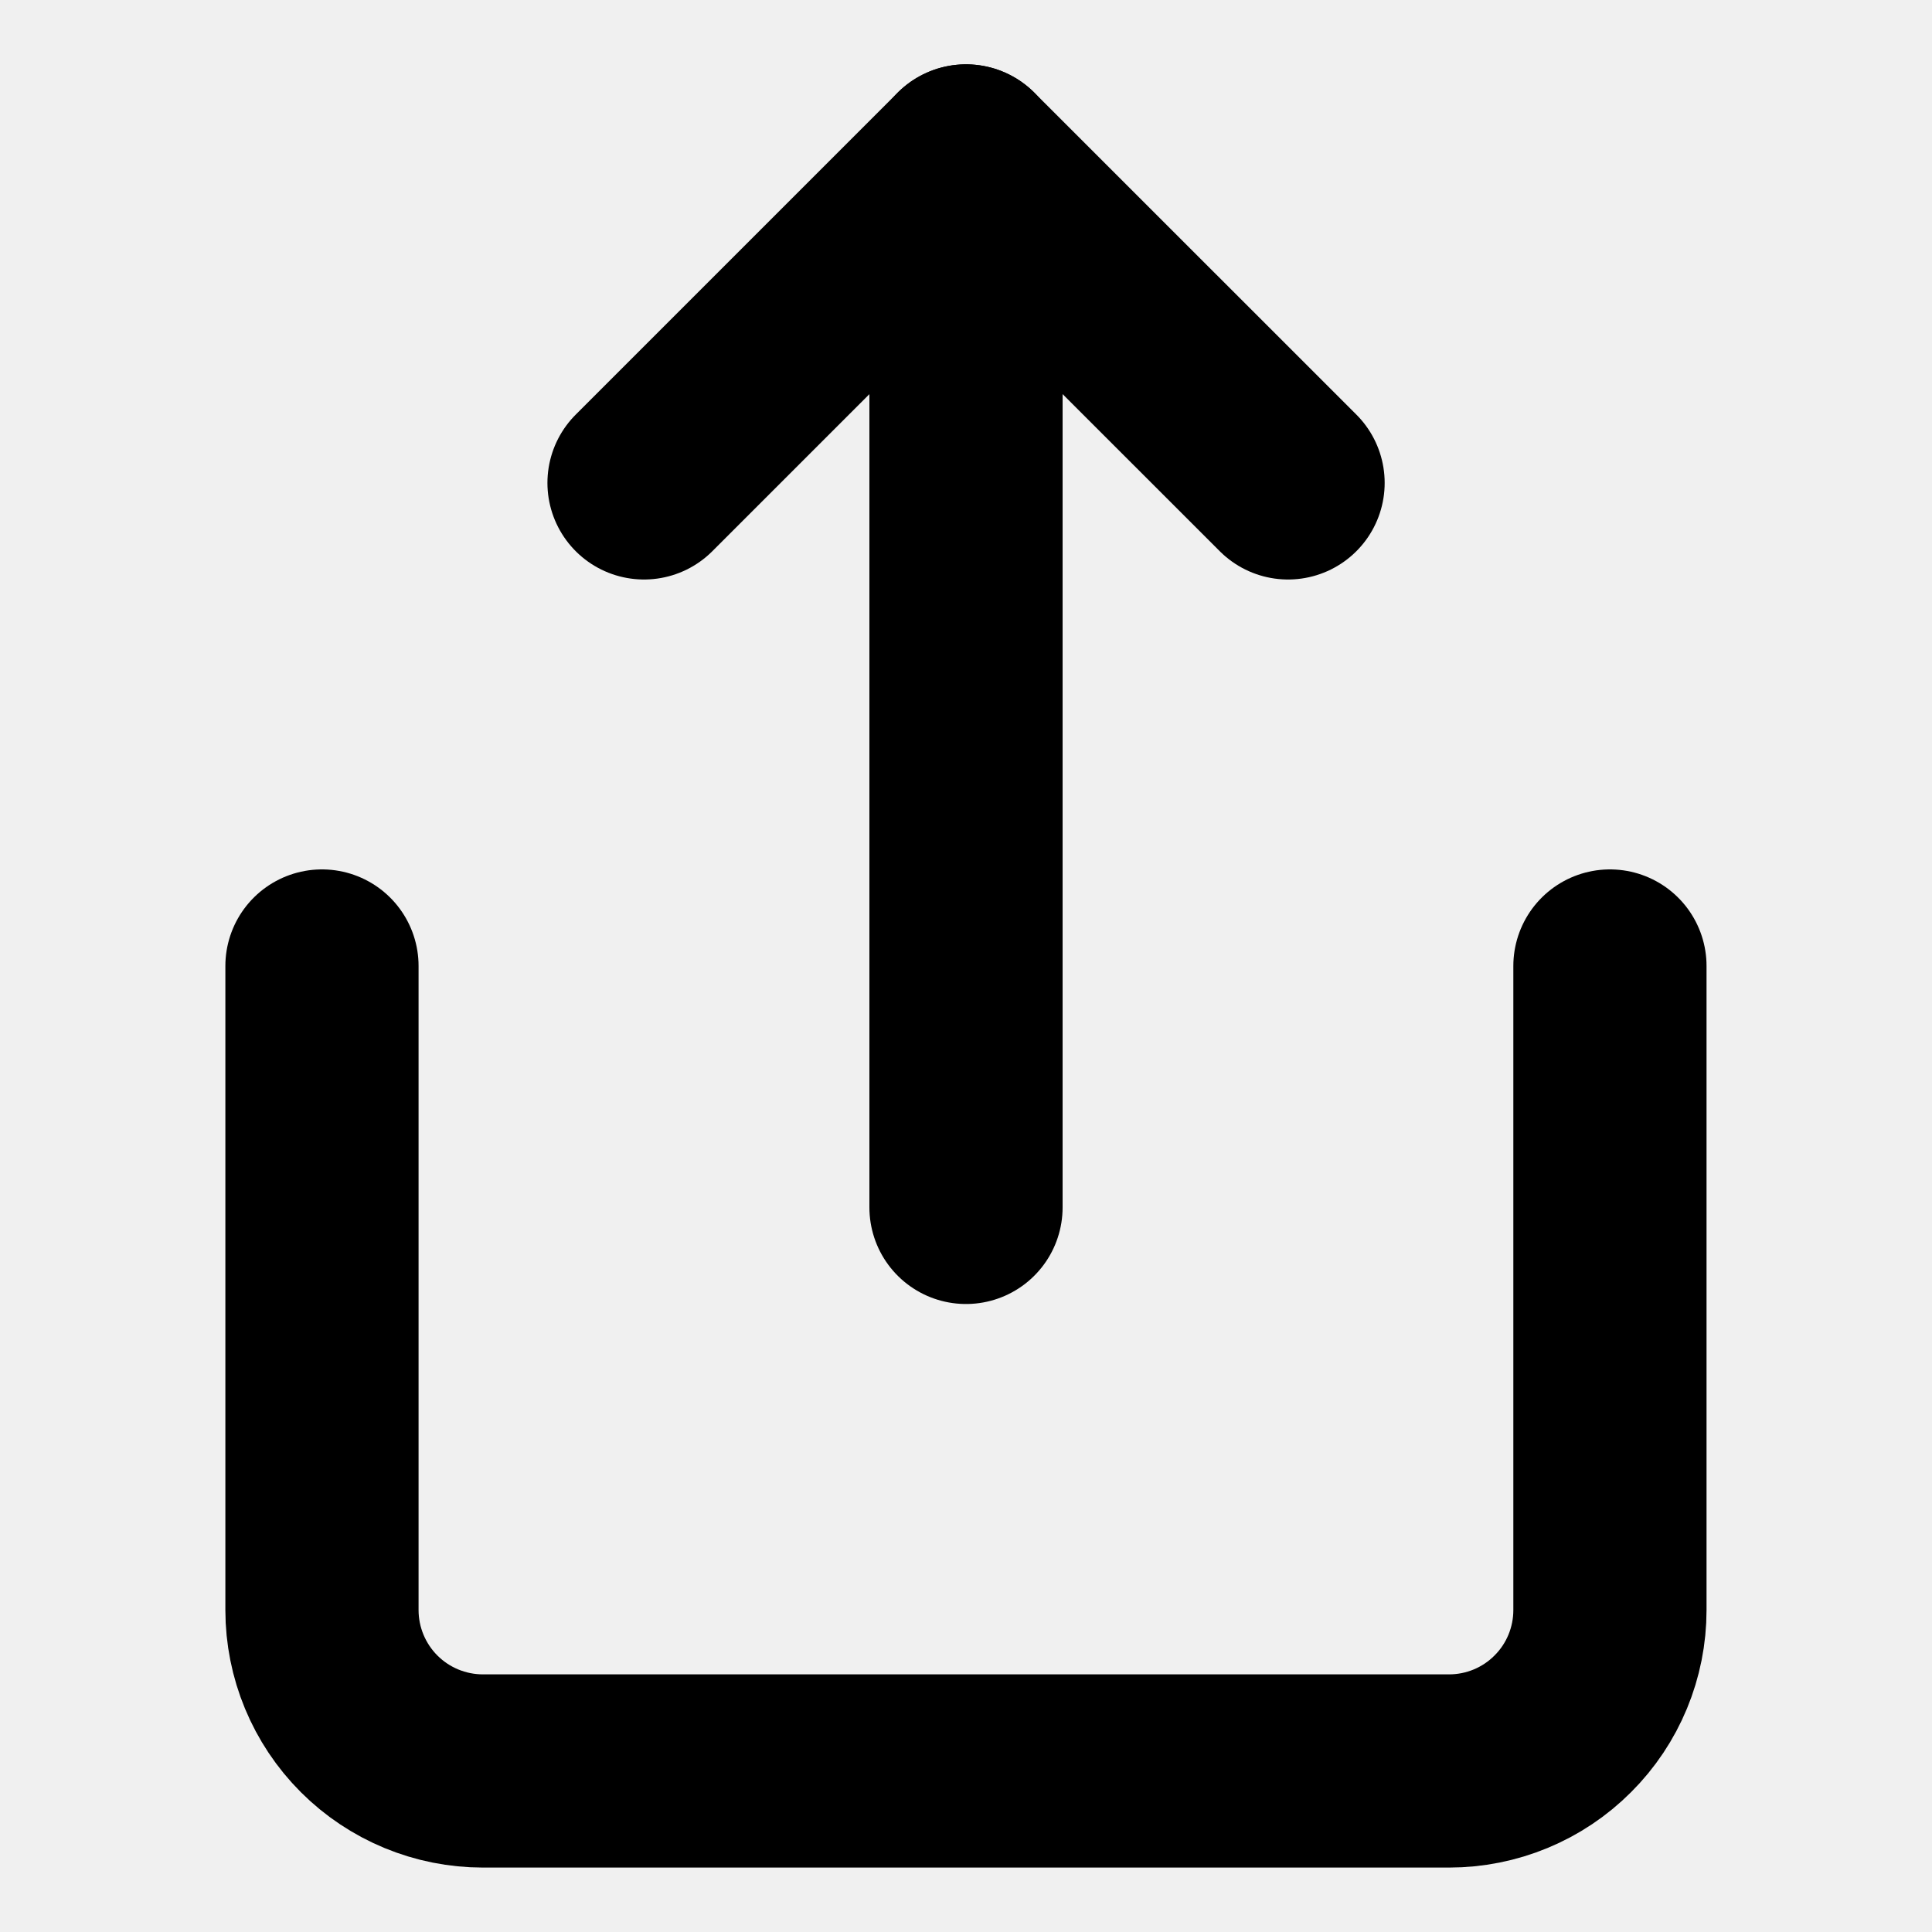
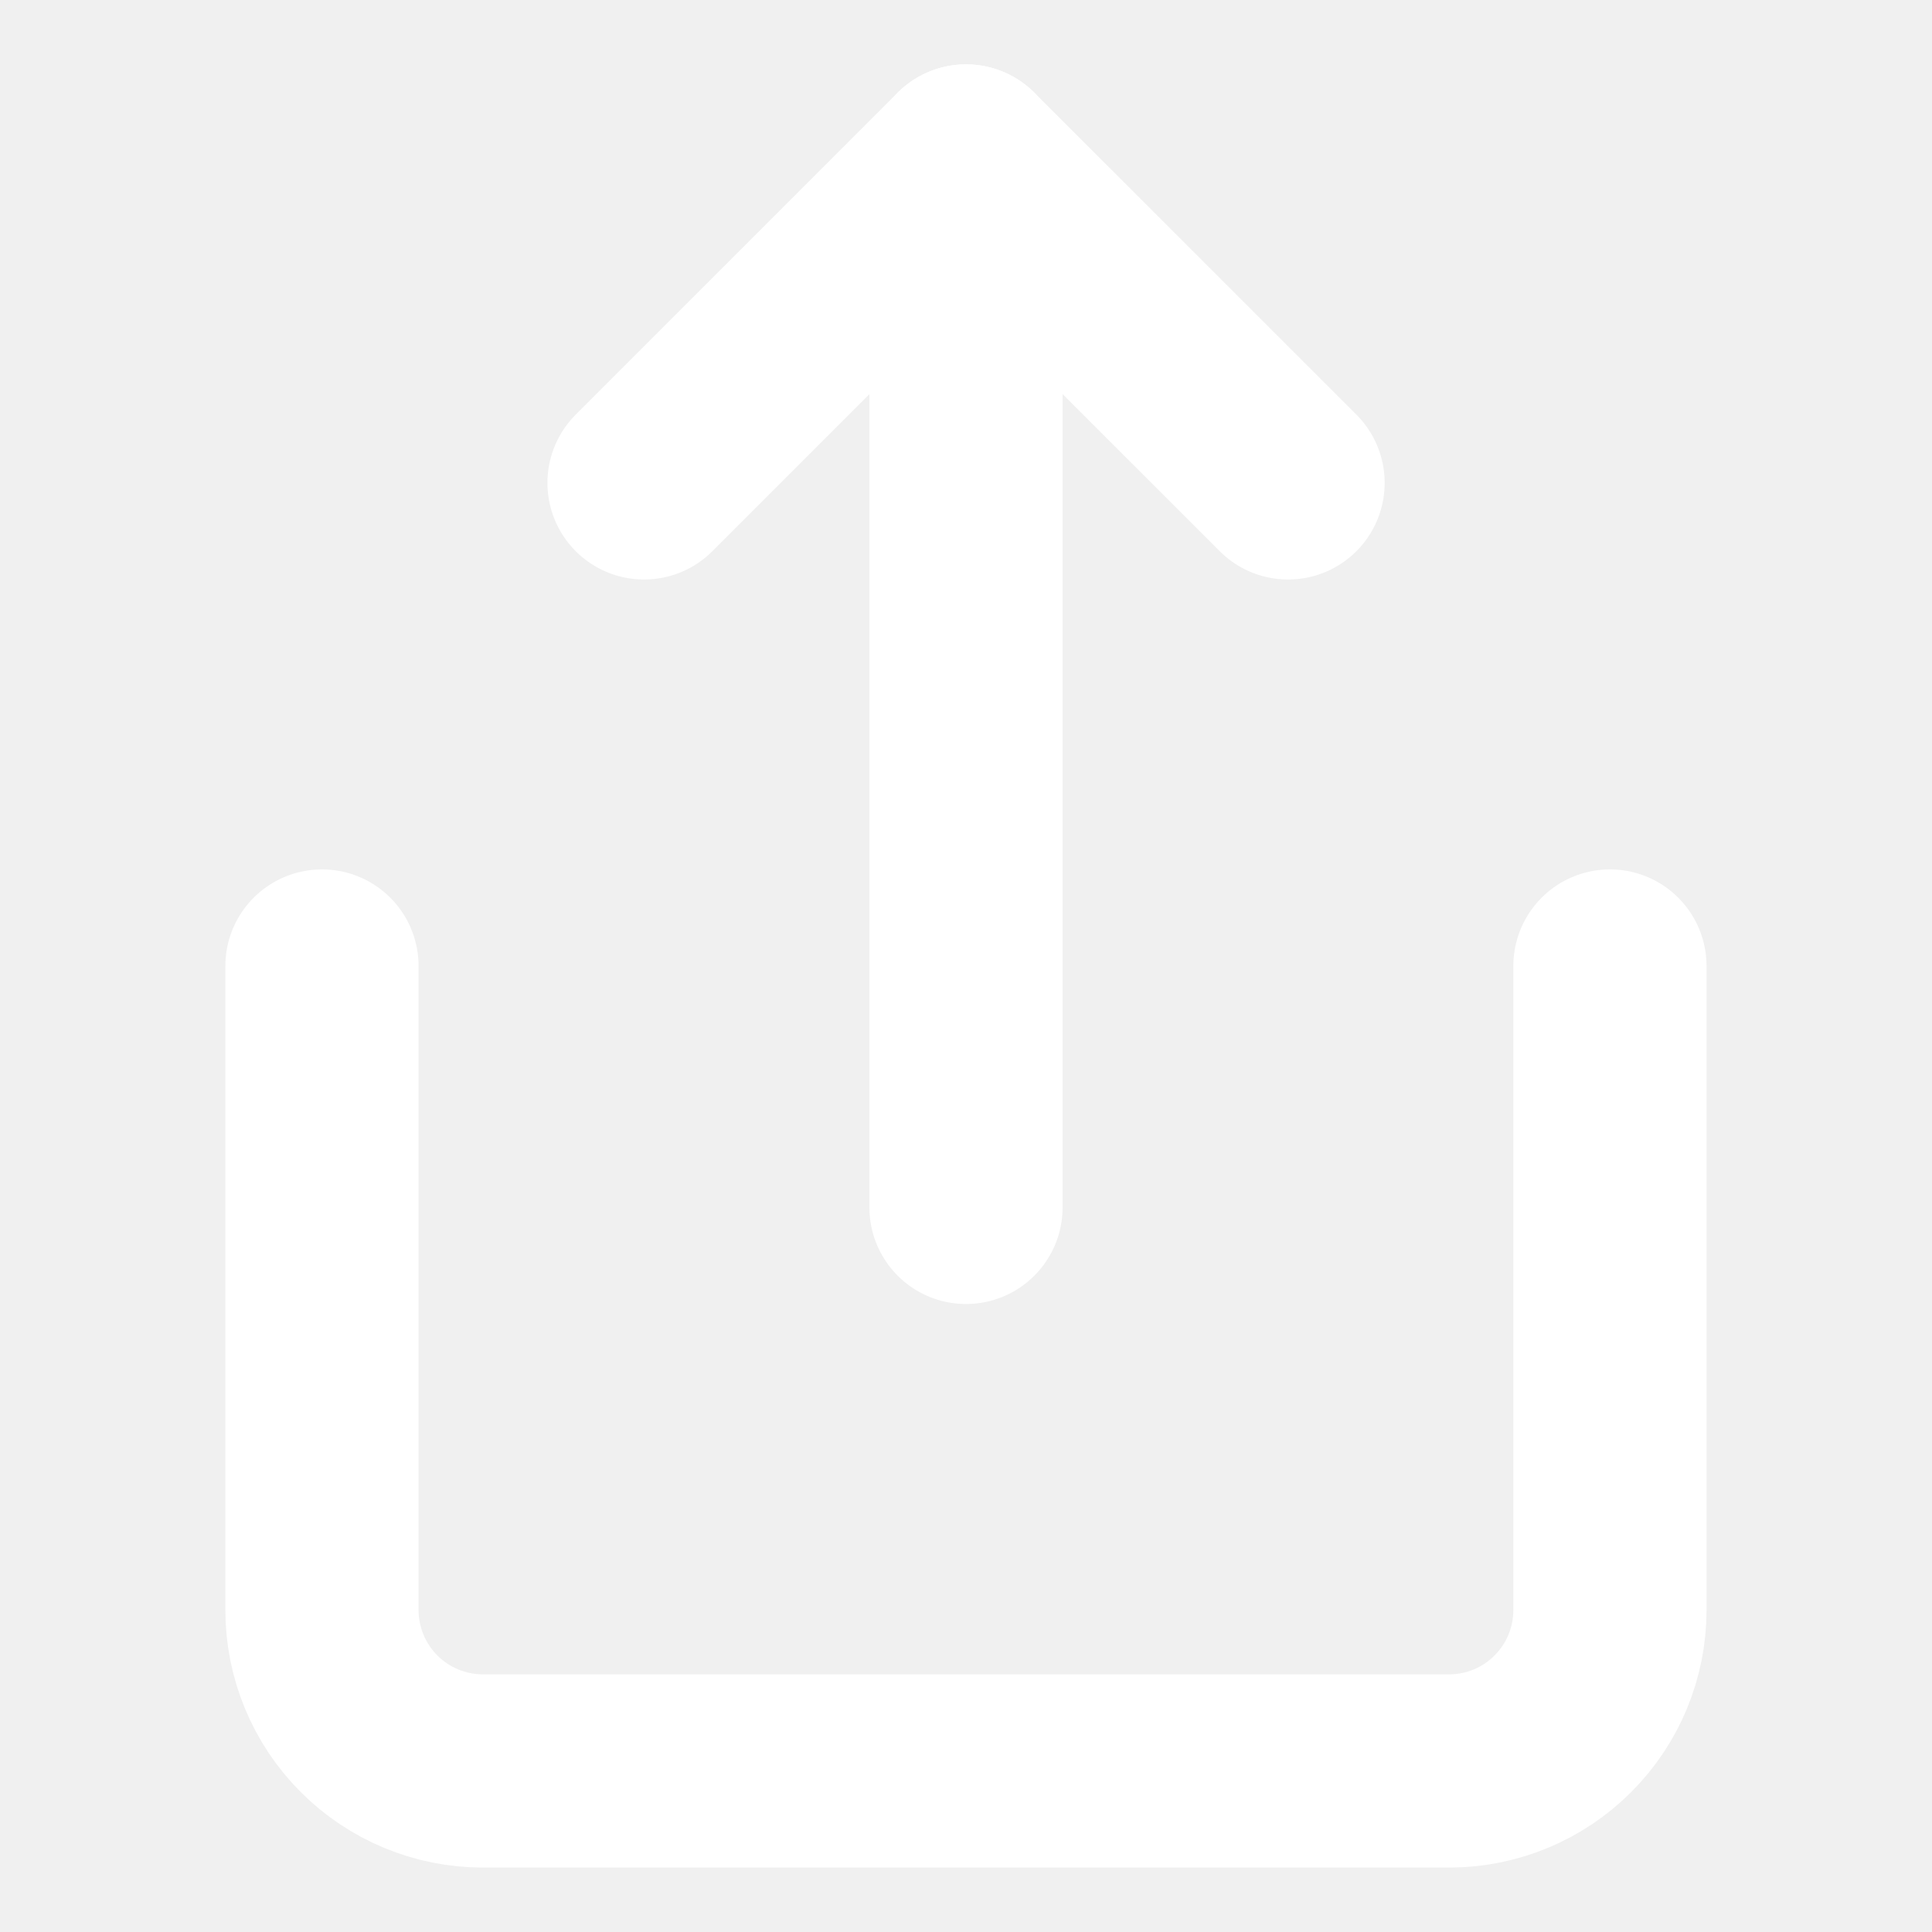
<svg xmlns="http://www.w3.org/2000/svg" width="20" height="20" viewBox="0 0 20 20" fill="none">
-   <path d="M3.333 10V16.667C3.333 17.109 3.509 17.533 3.821 17.845C4.134 18.158 4.558 18.333 5 18.333H15C15.442 18.333 15.866 18.158 16.178 17.845C16.491 17.533 16.666 17.109 16.666 16.667V10" stroke="black" stroke-width="2" stroke-linecap="round" stroke-linejoin="round" />
-   <path d="M13.334 4.999L10 1.666L6.667 4.999" stroke="black" stroke-width="2" stroke-linecap="round" stroke-linejoin="round" />
-   <path d="M10 1.666V12.499" stroke="black" stroke-width="2" stroke-linecap="round" stroke-linejoin="round" />
+   <path d="M3.333 10V16.667C3.333 17.109 3.509 17.533 3.821 17.845C4.134 18.158 4.558 18.333 5 18.333H15C15.442 18.333 15.866 18.158 16.178 17.845C16.491 17.533 16.666 17.109 16.666 16.667V10" stroke="white" stroke-width="2" stroke-linecap="round" stroke-linejoin="round" />
+   <path d="M13.334 4.999L10 1.666L6.667 4.999" stroke="white" stroke-width="2" stroke-linecap="round" stroke-linejoin="round" />
+   <path d="M10 1.666V12.499" stroke="white" stroke-width="2" stroke-linecap="round" stroke-linejoin="round" />
</svg>
